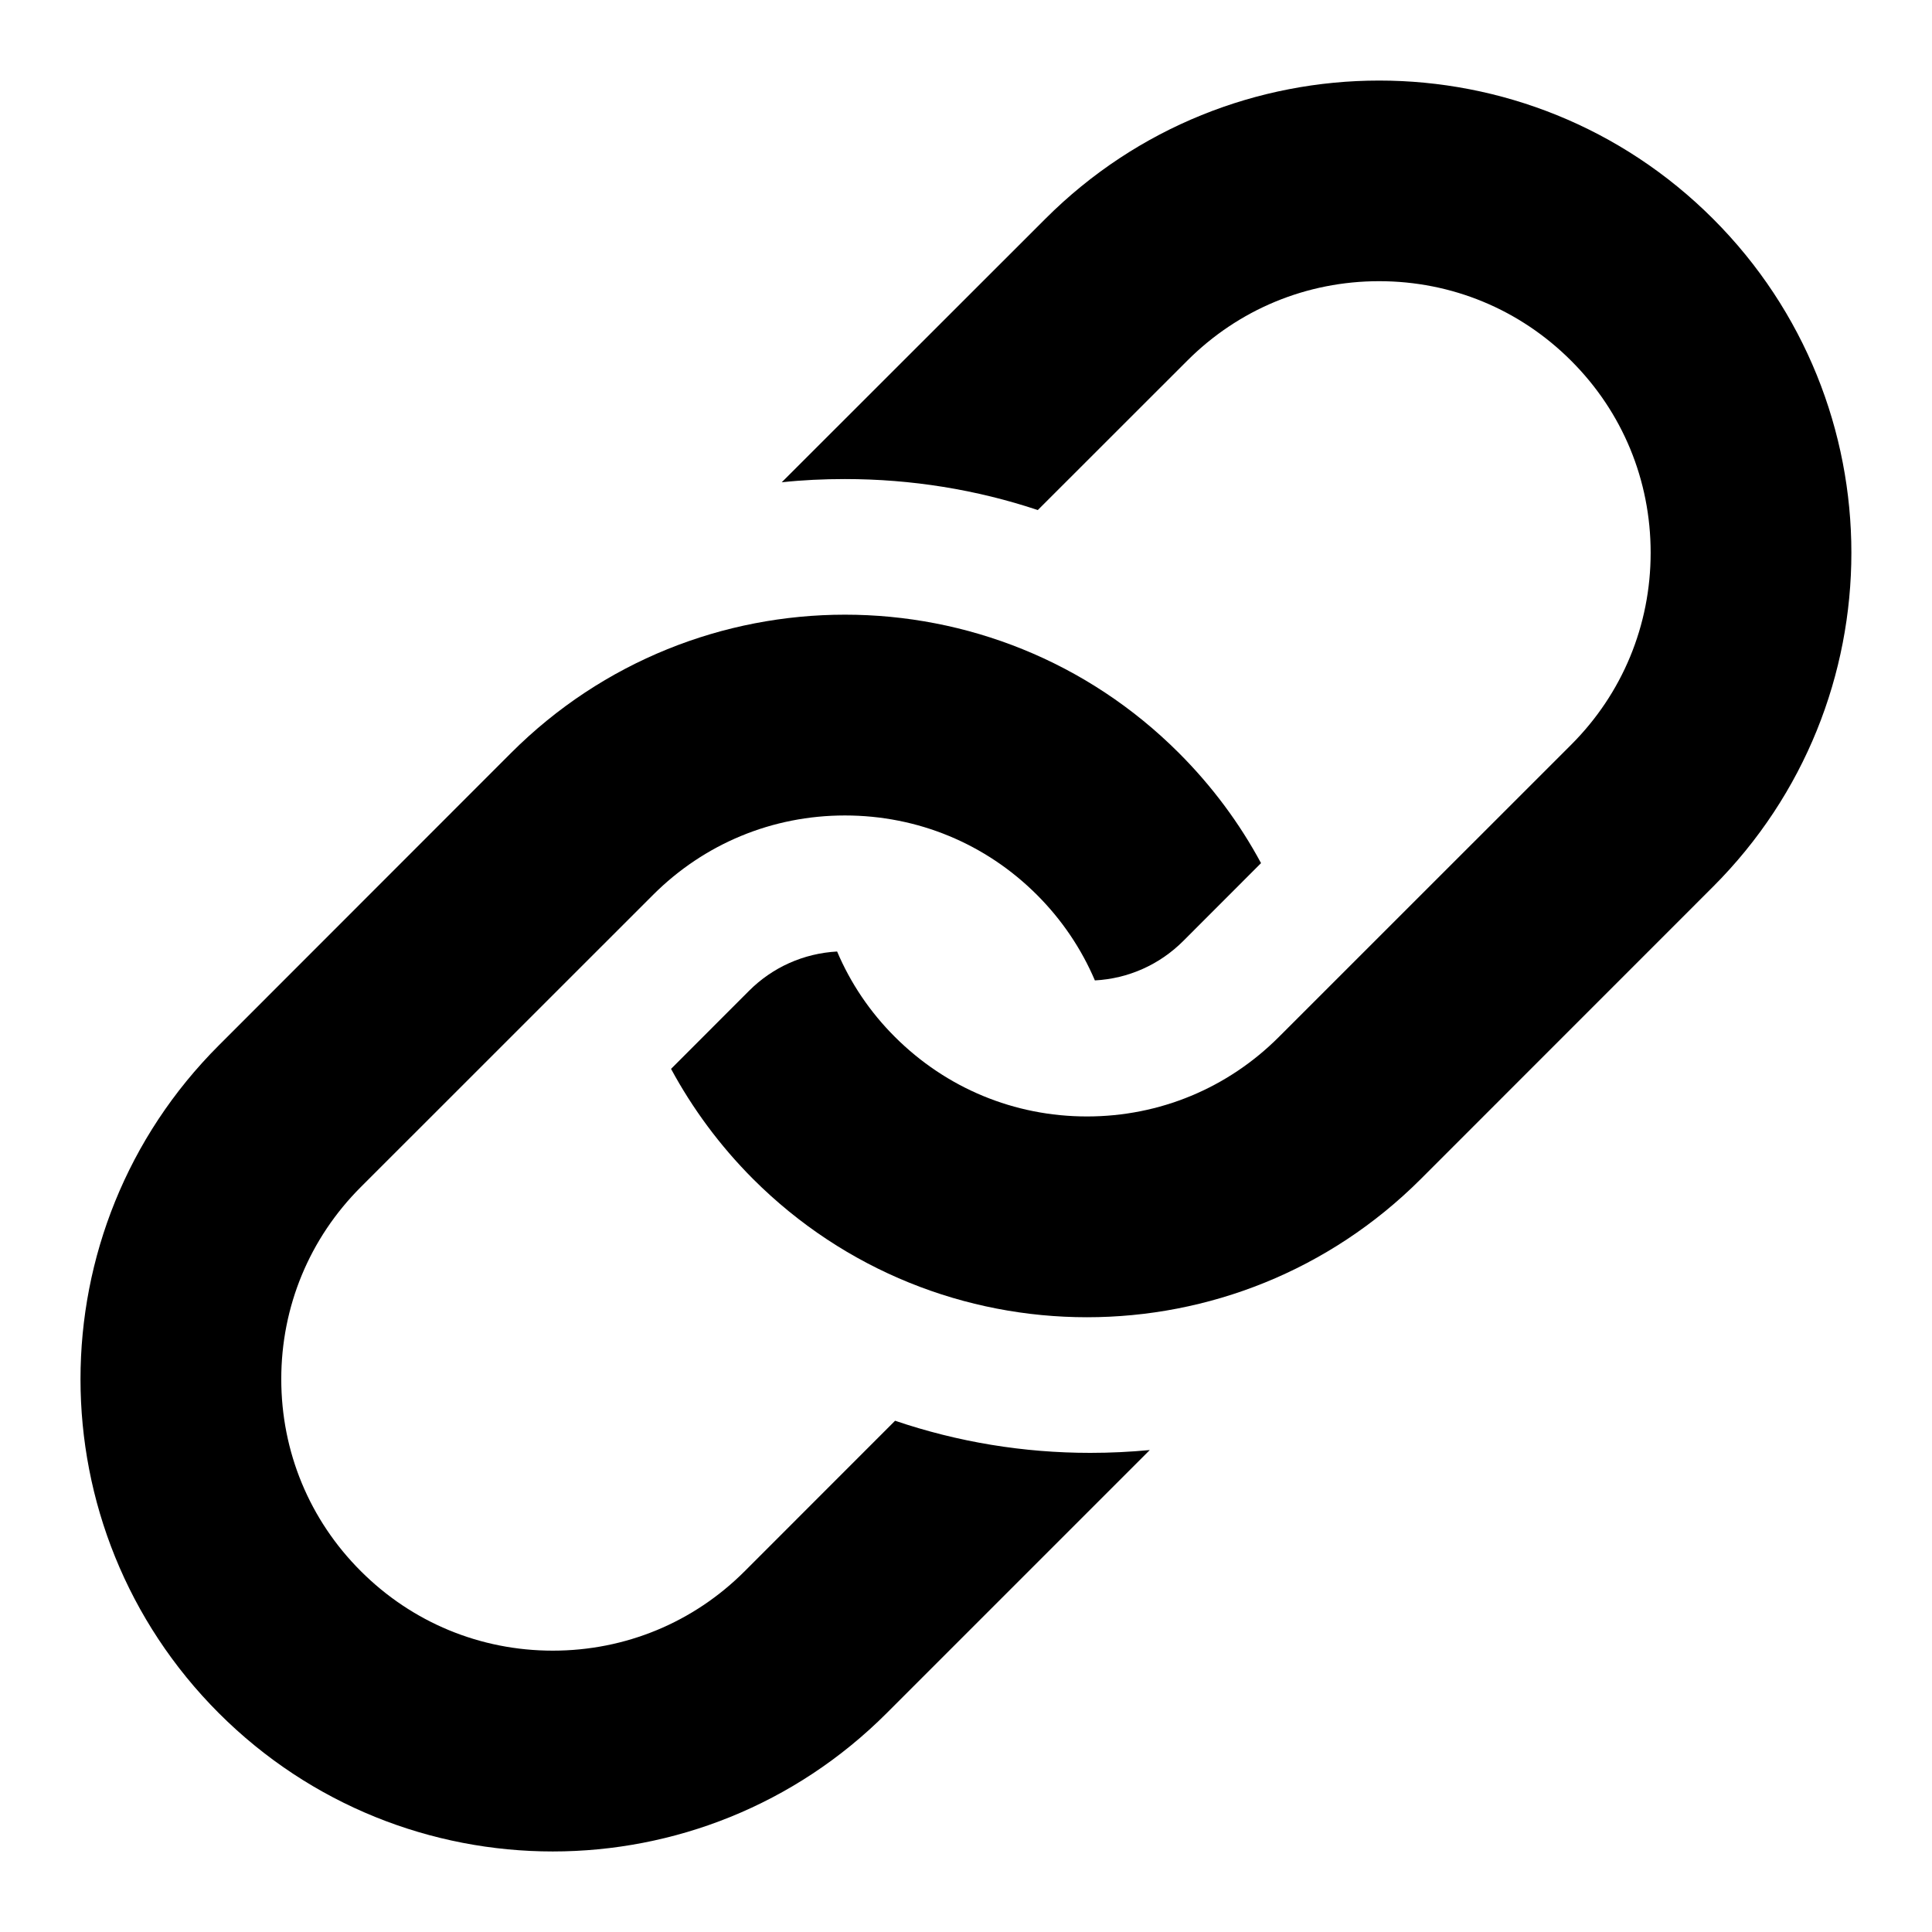
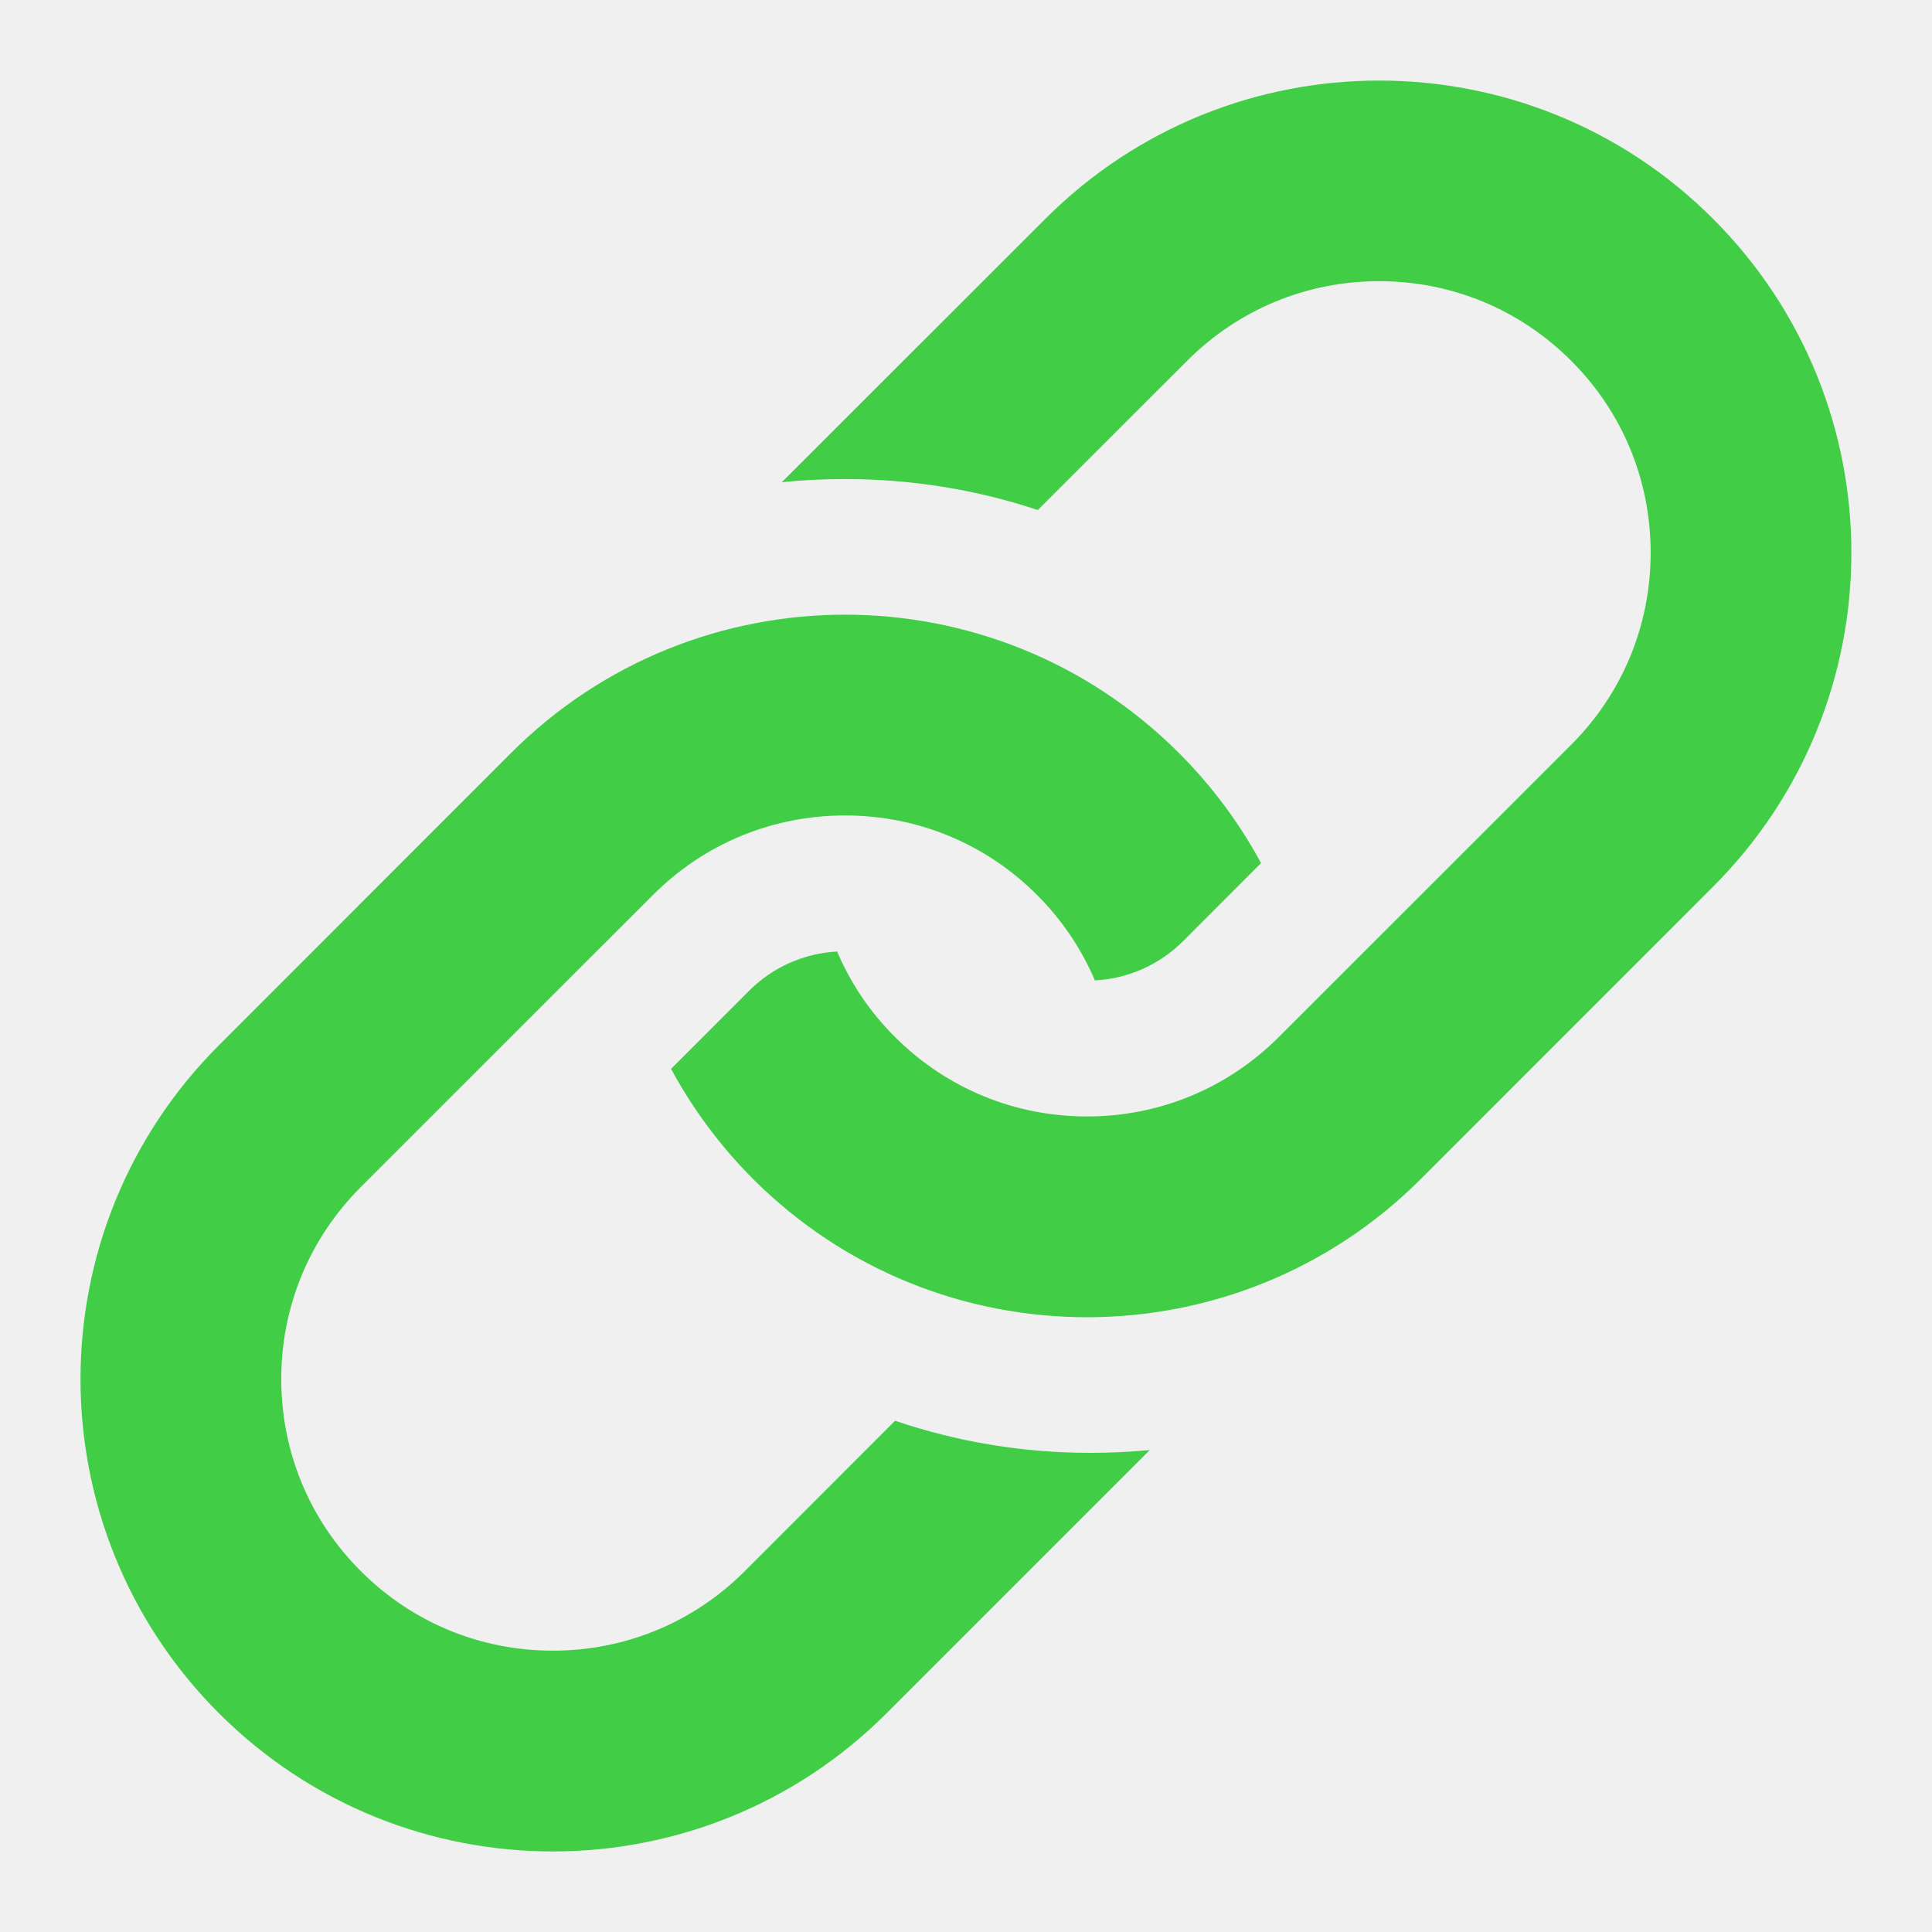
<svg xmlns="http://www.w3.org/2000/svg" width="24" height="24" viewBox="0 0 24 24" fill="none">
-   <rect width="24" height="24" fill="white" />
-   <path d="M21.281 2.719C18.99 0.428 15.275 0.428 12.985 2.719L9.711 5.991C9.97 5.963 10.232 5.951 10.495 5.951C11.323 5.951 12.129 6.082 12.892 6.336L14.747 4.482C15.384 3.844 16.231 3.493 17.132 3.493C18.034 3.493 18.881 3.844 19.518 4.482C20.155 5.118 20.505 5.964 20.505 6.866C20.505 7.767 20.155 8.614 19.518 9.251L15.888 12.88C15.251 13.518 14.404 13.869 13.503 13.869C12.601 13.869 11.755 13.518 11.117 12.881C10.807 12.572 10.565 12.212 10.399 11.82C9.985 11.843 9.598 12.014 9.303 12.31L8.336 13.278C8.601 13.768 8.94 14.23 9.354 14.645C11.645 16.936 15.36 16.936 17.651 14.645L21.281 11.014C23.571 8.723 23.571 5.01 21.281 2.719L21.281 2.719Z" fill="black" />
-   <path d="M13.543 18.048C12.713 18.048 11.9 17.914 11.119 17.649L9.252 19.517C8.615 20.155 7.768 20.505 6.867 20.505C5.966 20.505 5.12 20.155 4.482 19.517C3.844 18.88 3.494 18.033 3.494 17.132C3.494 16.231 3.844 15.384 4.482 14.746L8.112 11.117C8.749 10.48 9.595 10.13 10.496 10.13C11.399 10.13 12.245 10.48 12.882 11.117C13.192 11.427 13.434 11.787 13.601 12.179C14.016 12.157 14.404 11.984 14.699 11.689L15.665 10.722C15.4 10.23 15.06 9.769 14.645 9.354C12.355 7.063 8.639 7.063 6.348 9.354L2.719 12.985C0.427 15.275 0.427 18.989 2.719 21.282C5.01 23.572 8.724 23.572 11.014 21.282L14.283 18.013C14.039 18.036 13.793 18.048 13.544 18.048L13.543 18.048Z" fill="black" />
+   <rect width="24" height="24" fill="none" />
+   <path d="M21.281 2.719C18.99 0.428 15.275 0.428 12.985 2.719L9.711 5.991C9.97 5.963 10.232 5.951 10.495 5.951C11.323 5.951 12.129 6.082 12.892 6.336L14.747 4.482C15.384 3.844 16.231 3.493 17.132 3.493C18.034 3.493 18.881 3.844 19.518 4.482C20.155 5.118 20.505 5.964 20.505 6.866C20.505 7.767 20.155 8.614 19.518 9.251L15.888 12.88C15.251 13.518 14.404 13.869 13.503 13.869C12.601 13.869 11.755 13.518 11.117 12.881C10.807 12.572 10.565 12.212 10.399 11.82C9.985 11.843 9.598 12.014 9.303 12.31L8.336 13.278C8.601 13.768 8.94 14.23 9.354 14.645C11.645 16.936 15.36 16.936 17.651 14.645L21.281 11.014C23.571 8.723 23.571 5.01 21.281 2.719L21.281 2.719Z" fill="#41ce46" />
+   <path d="M13.543 18.048C12.713 18.048 11.9 17.914 11.119 17.649L9.252 19.517C8.615 20.155 7.768 20.505 6.867 20.505C5.966 20.505 5.12 20.155 4.482 19.517C3.844 18.88 3.494 18.033 3.494 17.132C3.494 16.231 3.844 15.384 4.482 14.746L8.112 11.117C8.749 10.48 9.595 10.13 10.496 10.13C11.399 10.13 12.245 10.48 12.882 11.117C13.192 11.427 13.434 11.787 13.601 12.179C14.016 12.157 14.404 11.984 14.699 11.689L15.665 10.722C15.4 10.23 15.06 9.769 14.645 9.354C12.355 7.063 8.639 7.063 6.348 9.354L2.719 12.985C0.427 15.275 0.427 18.989 2.719 21.282C5.01 23.572 8.724 23.572 11.014 21.282L14.283 18.013C14.039 18.036 13.793 18.048 13.544 18.048L13.543 18.048Z" fill="#41ce46" />
</svg>
